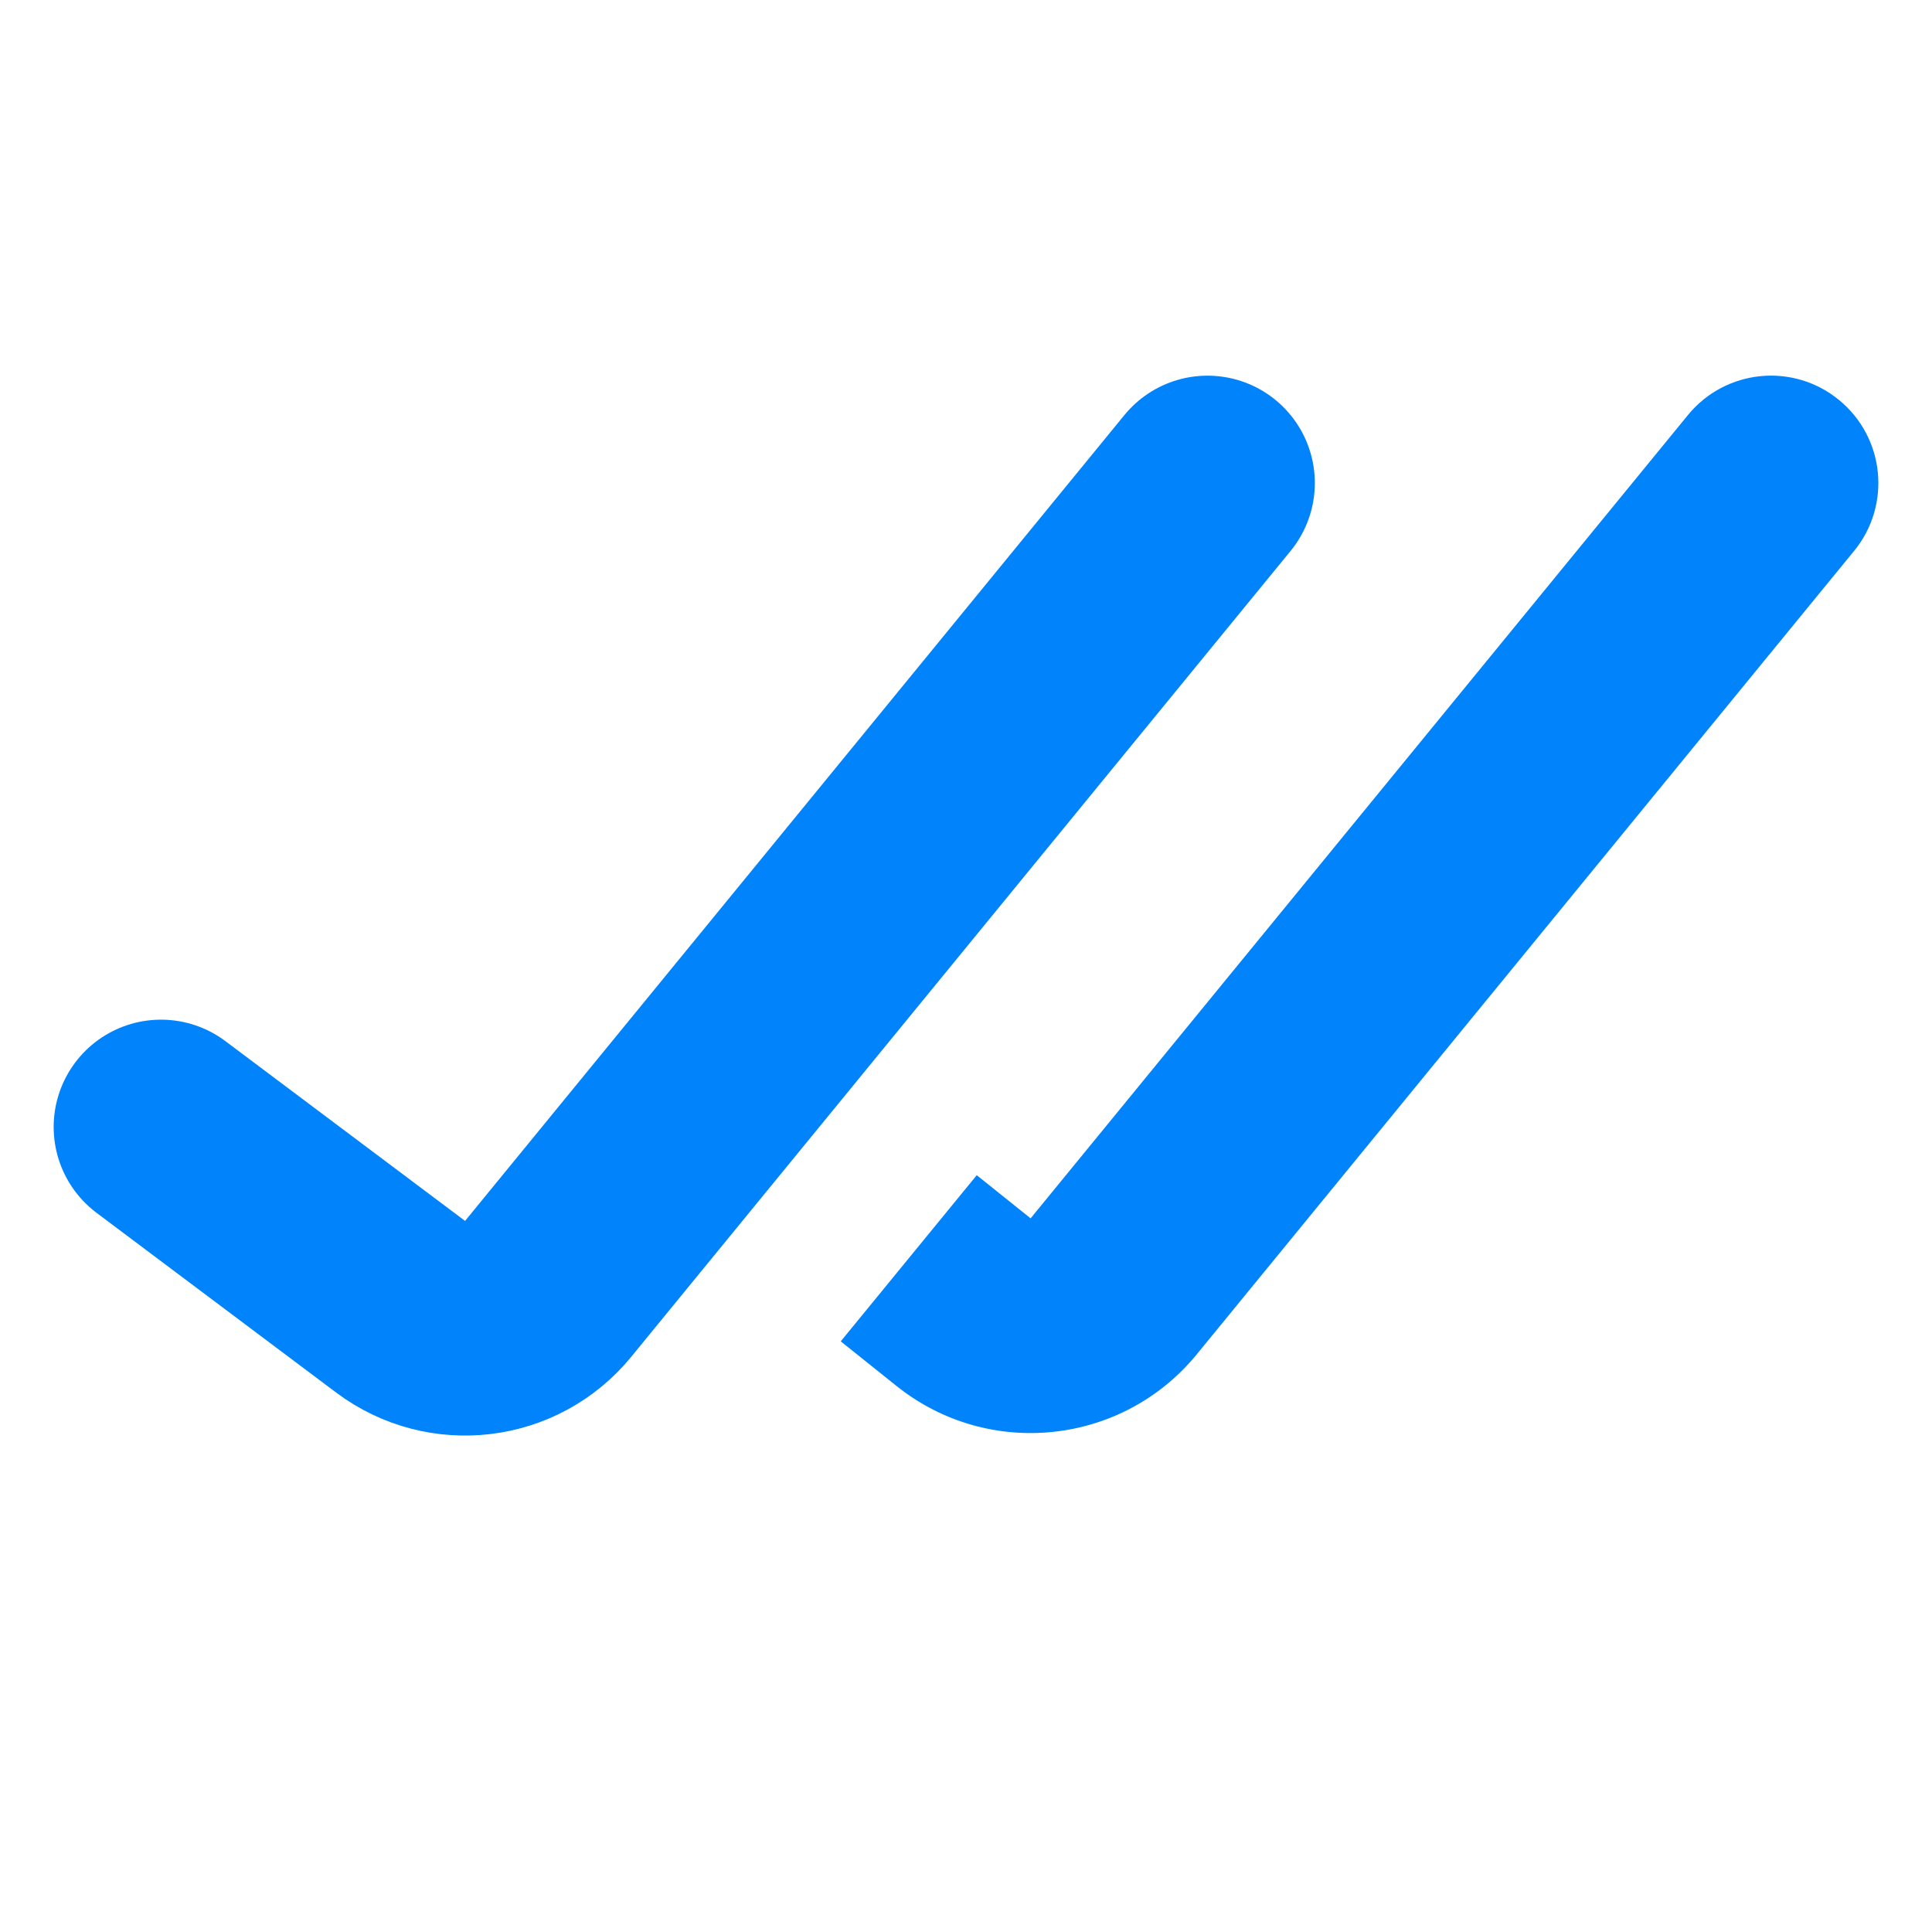
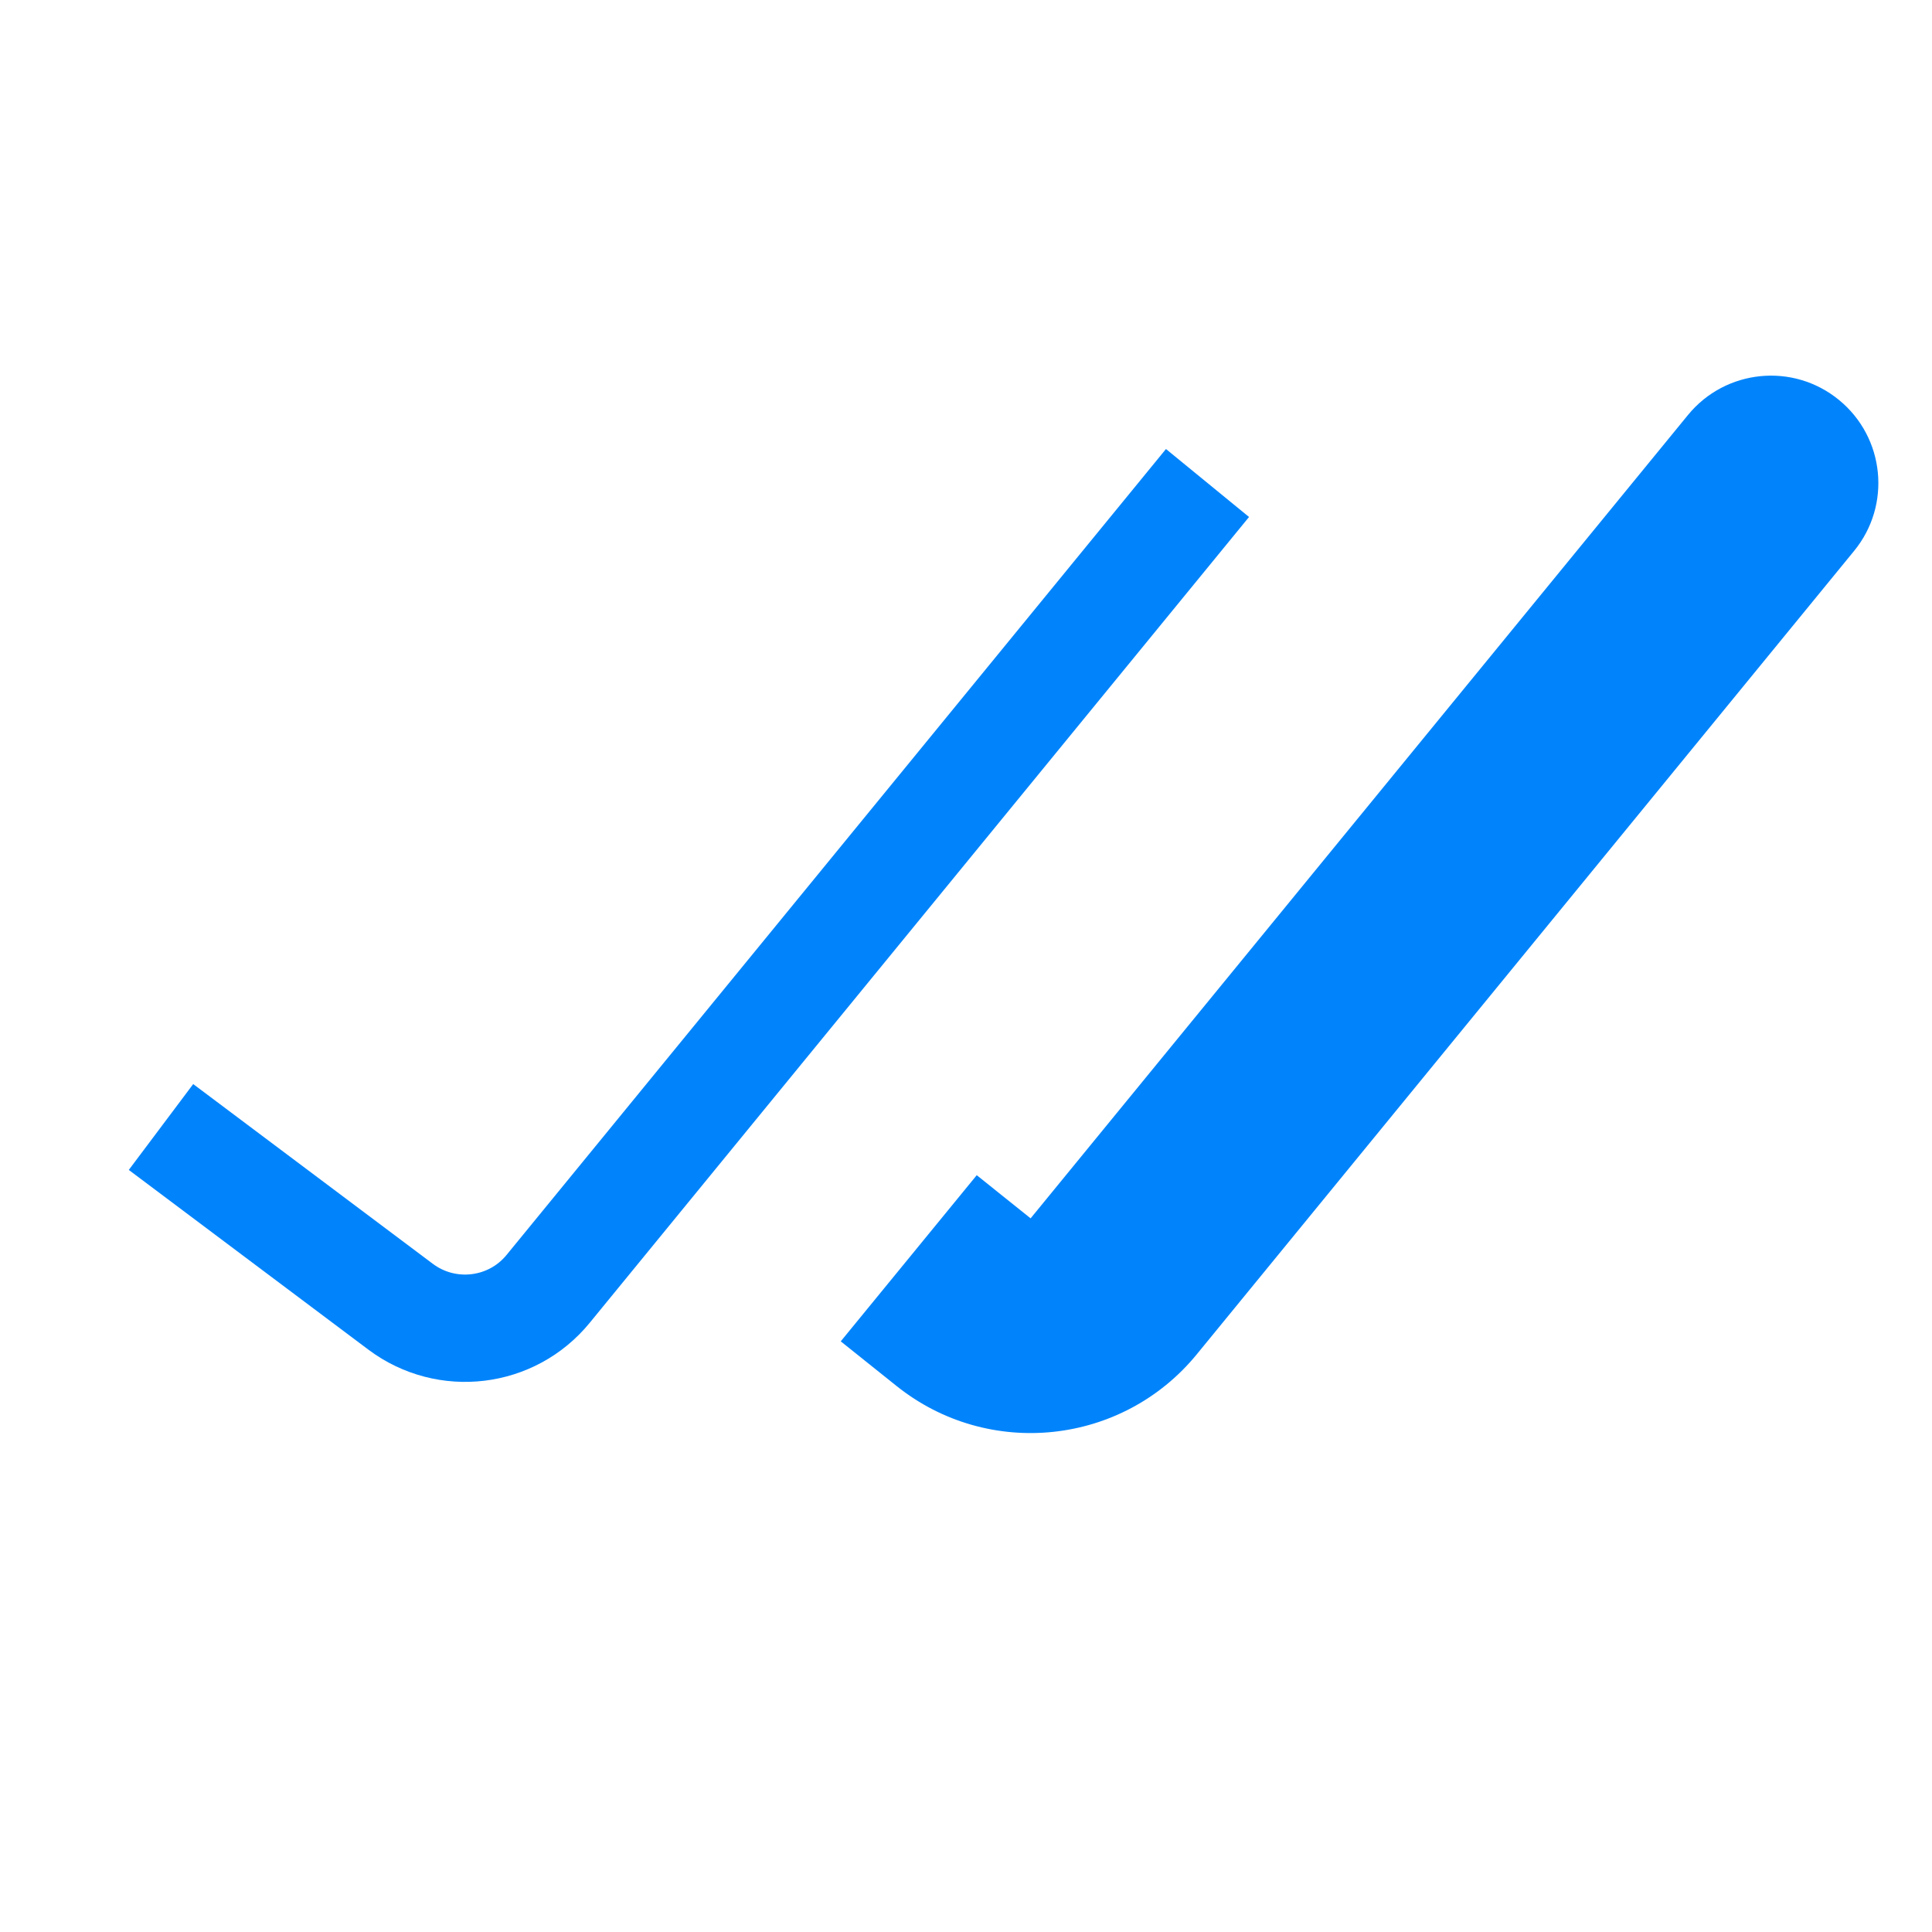
<svg xmlns="http://www.w3.org/2000/svg" width="18" height="18" viewBox="0 0 18 18" fill="none">
-   <path d="M1.5 10.5L3.733 12.175C4.162 12.496 4.768 12.423 5.107 12.008L11.25 4.5" stroke="#0184FB" stroke-width="2" stroke-linecap="round" />
+   <path d="M1.5 10.5L3.733 12.175C4.162 12.496 4.768 12.423 5.107 12.008L11.25 4.5" stroke="#0184FB" strokeWidth="2" strokeLinecap="round" />
  <path fill-rule="evenodd" clip-rule="evenodd" d="M7.833 12.497L8.353 12.913C9.209 13.598 10.456 13.466 11.15 12.618L17.274 5.133C17.624 4.706 17.561 4.076 17.133 3.726C16.706 3.376 16.076 3.439 15.726 3.867L9.602 11.351L8.353 12.913L9.602 11.351L9.1 10.949L7.833 12.497Z" fill="#0184FB" />
</svg>
